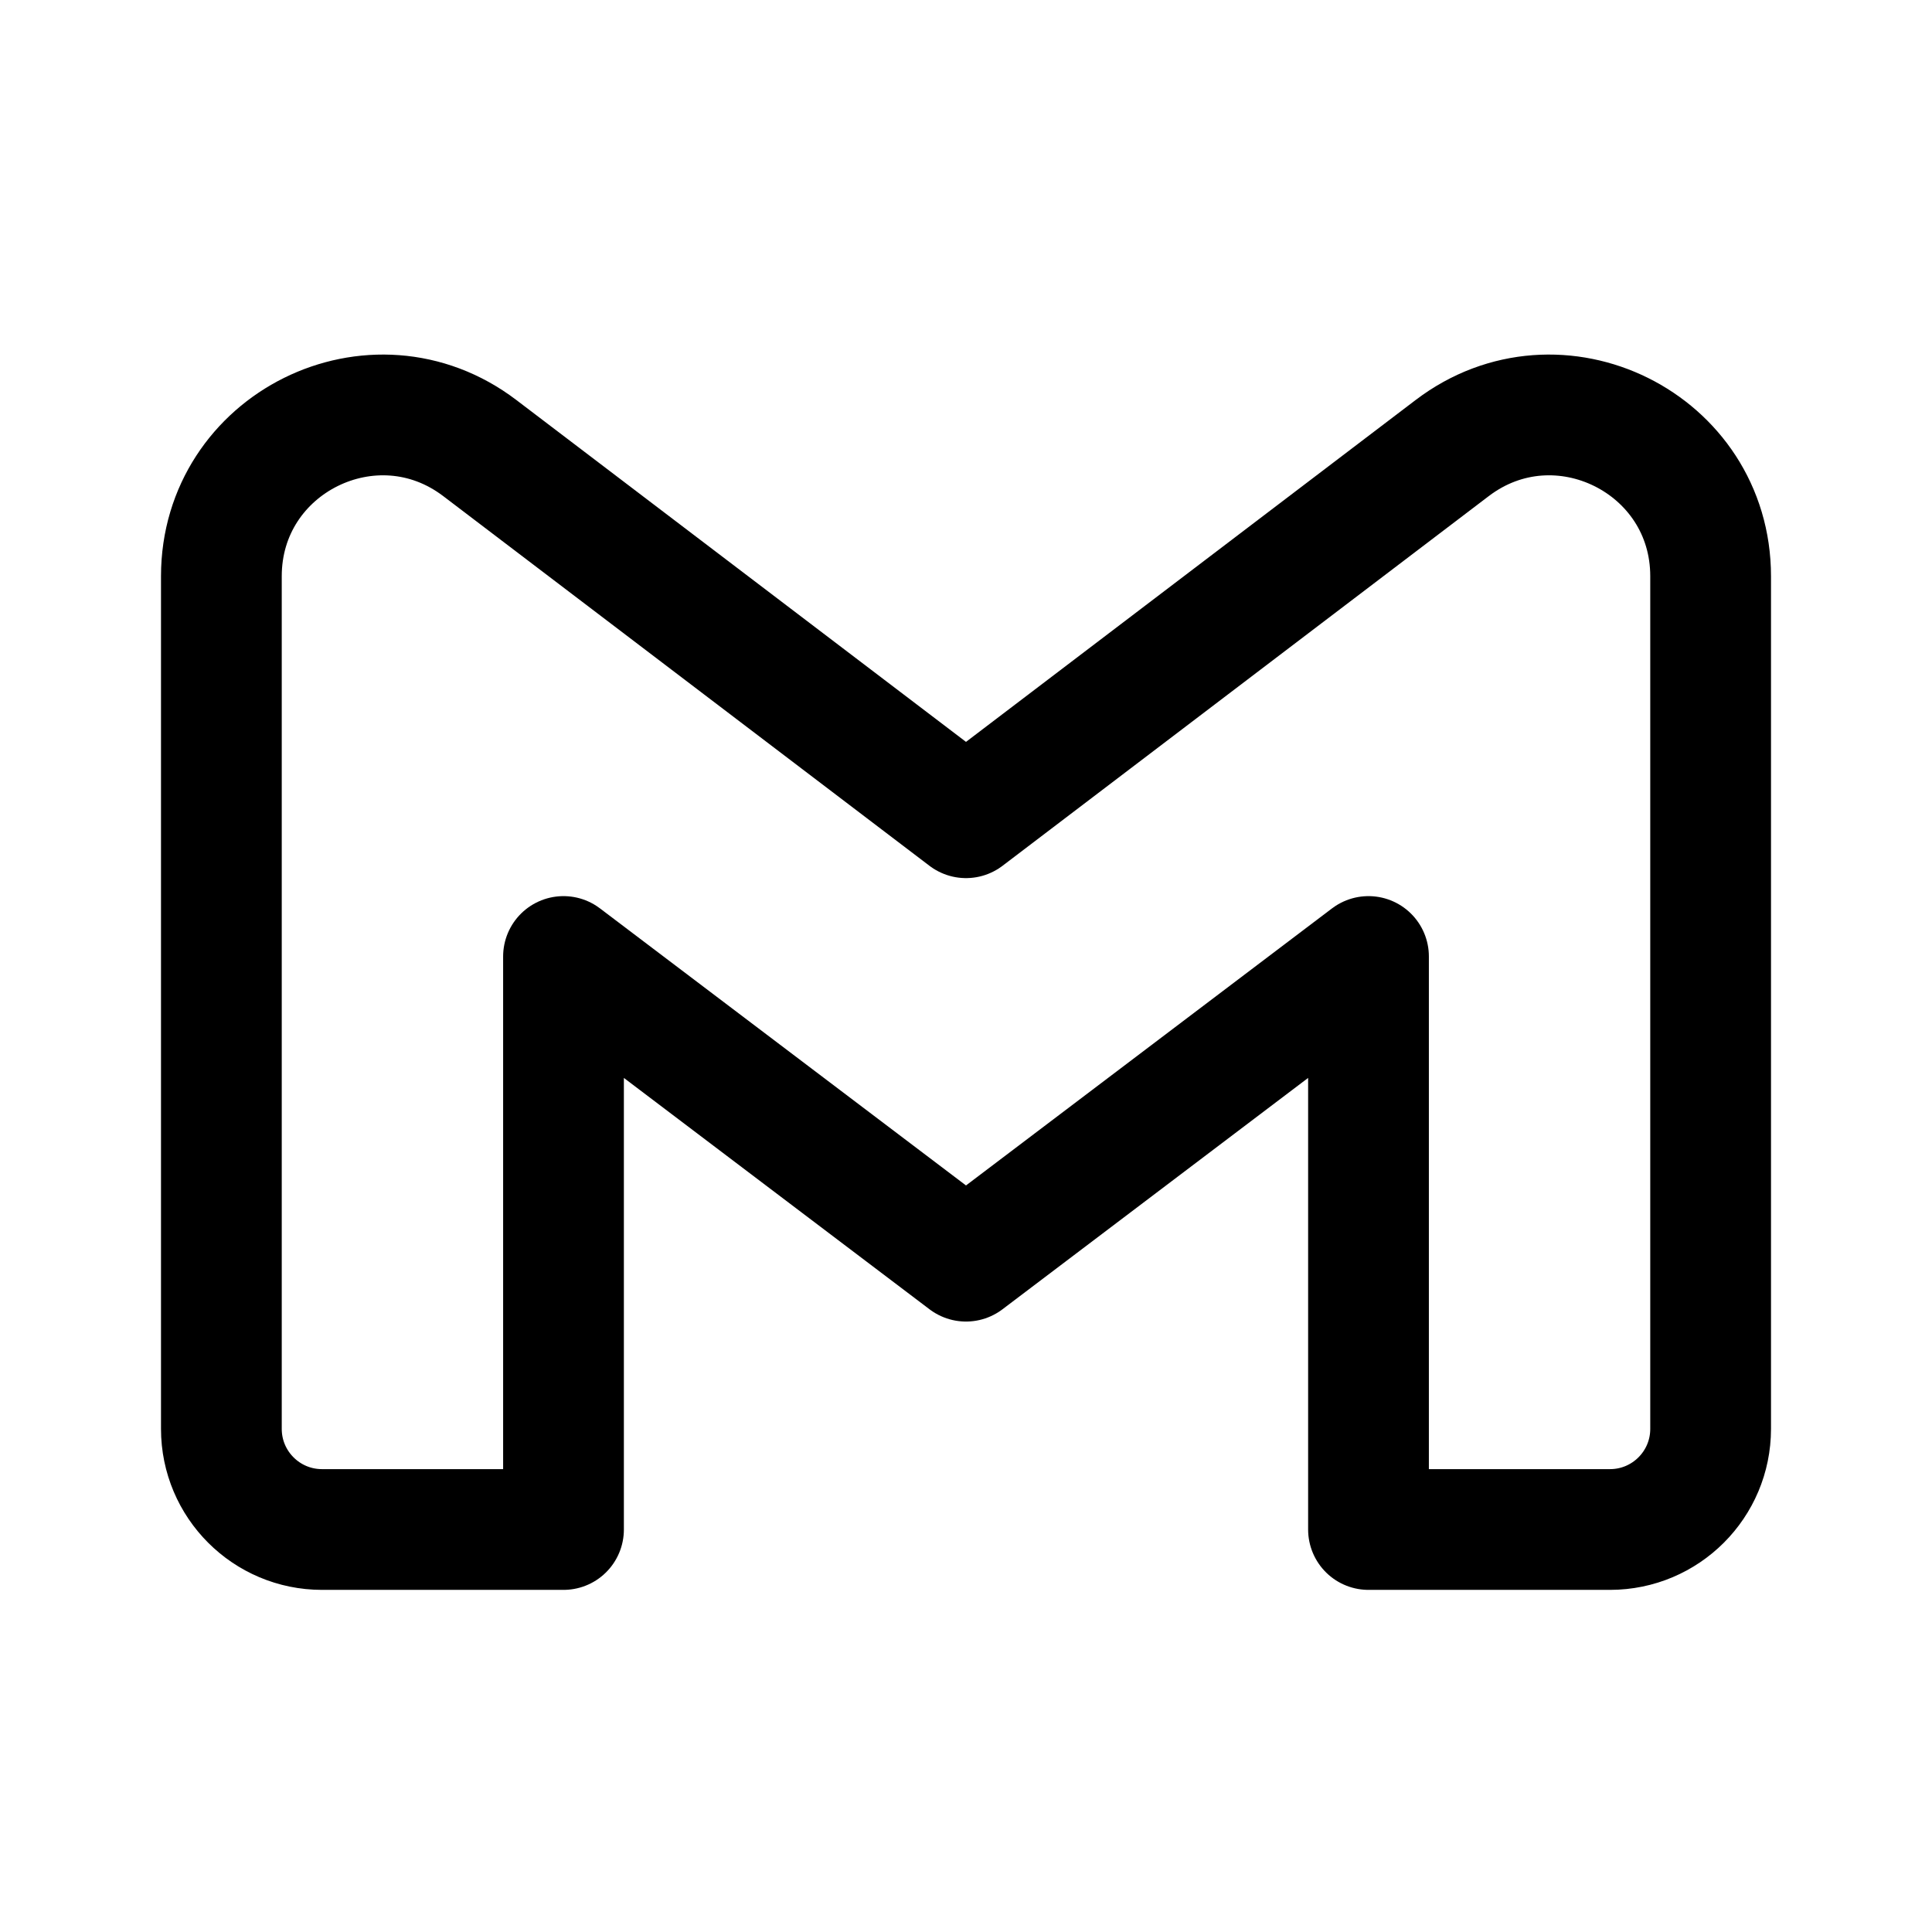
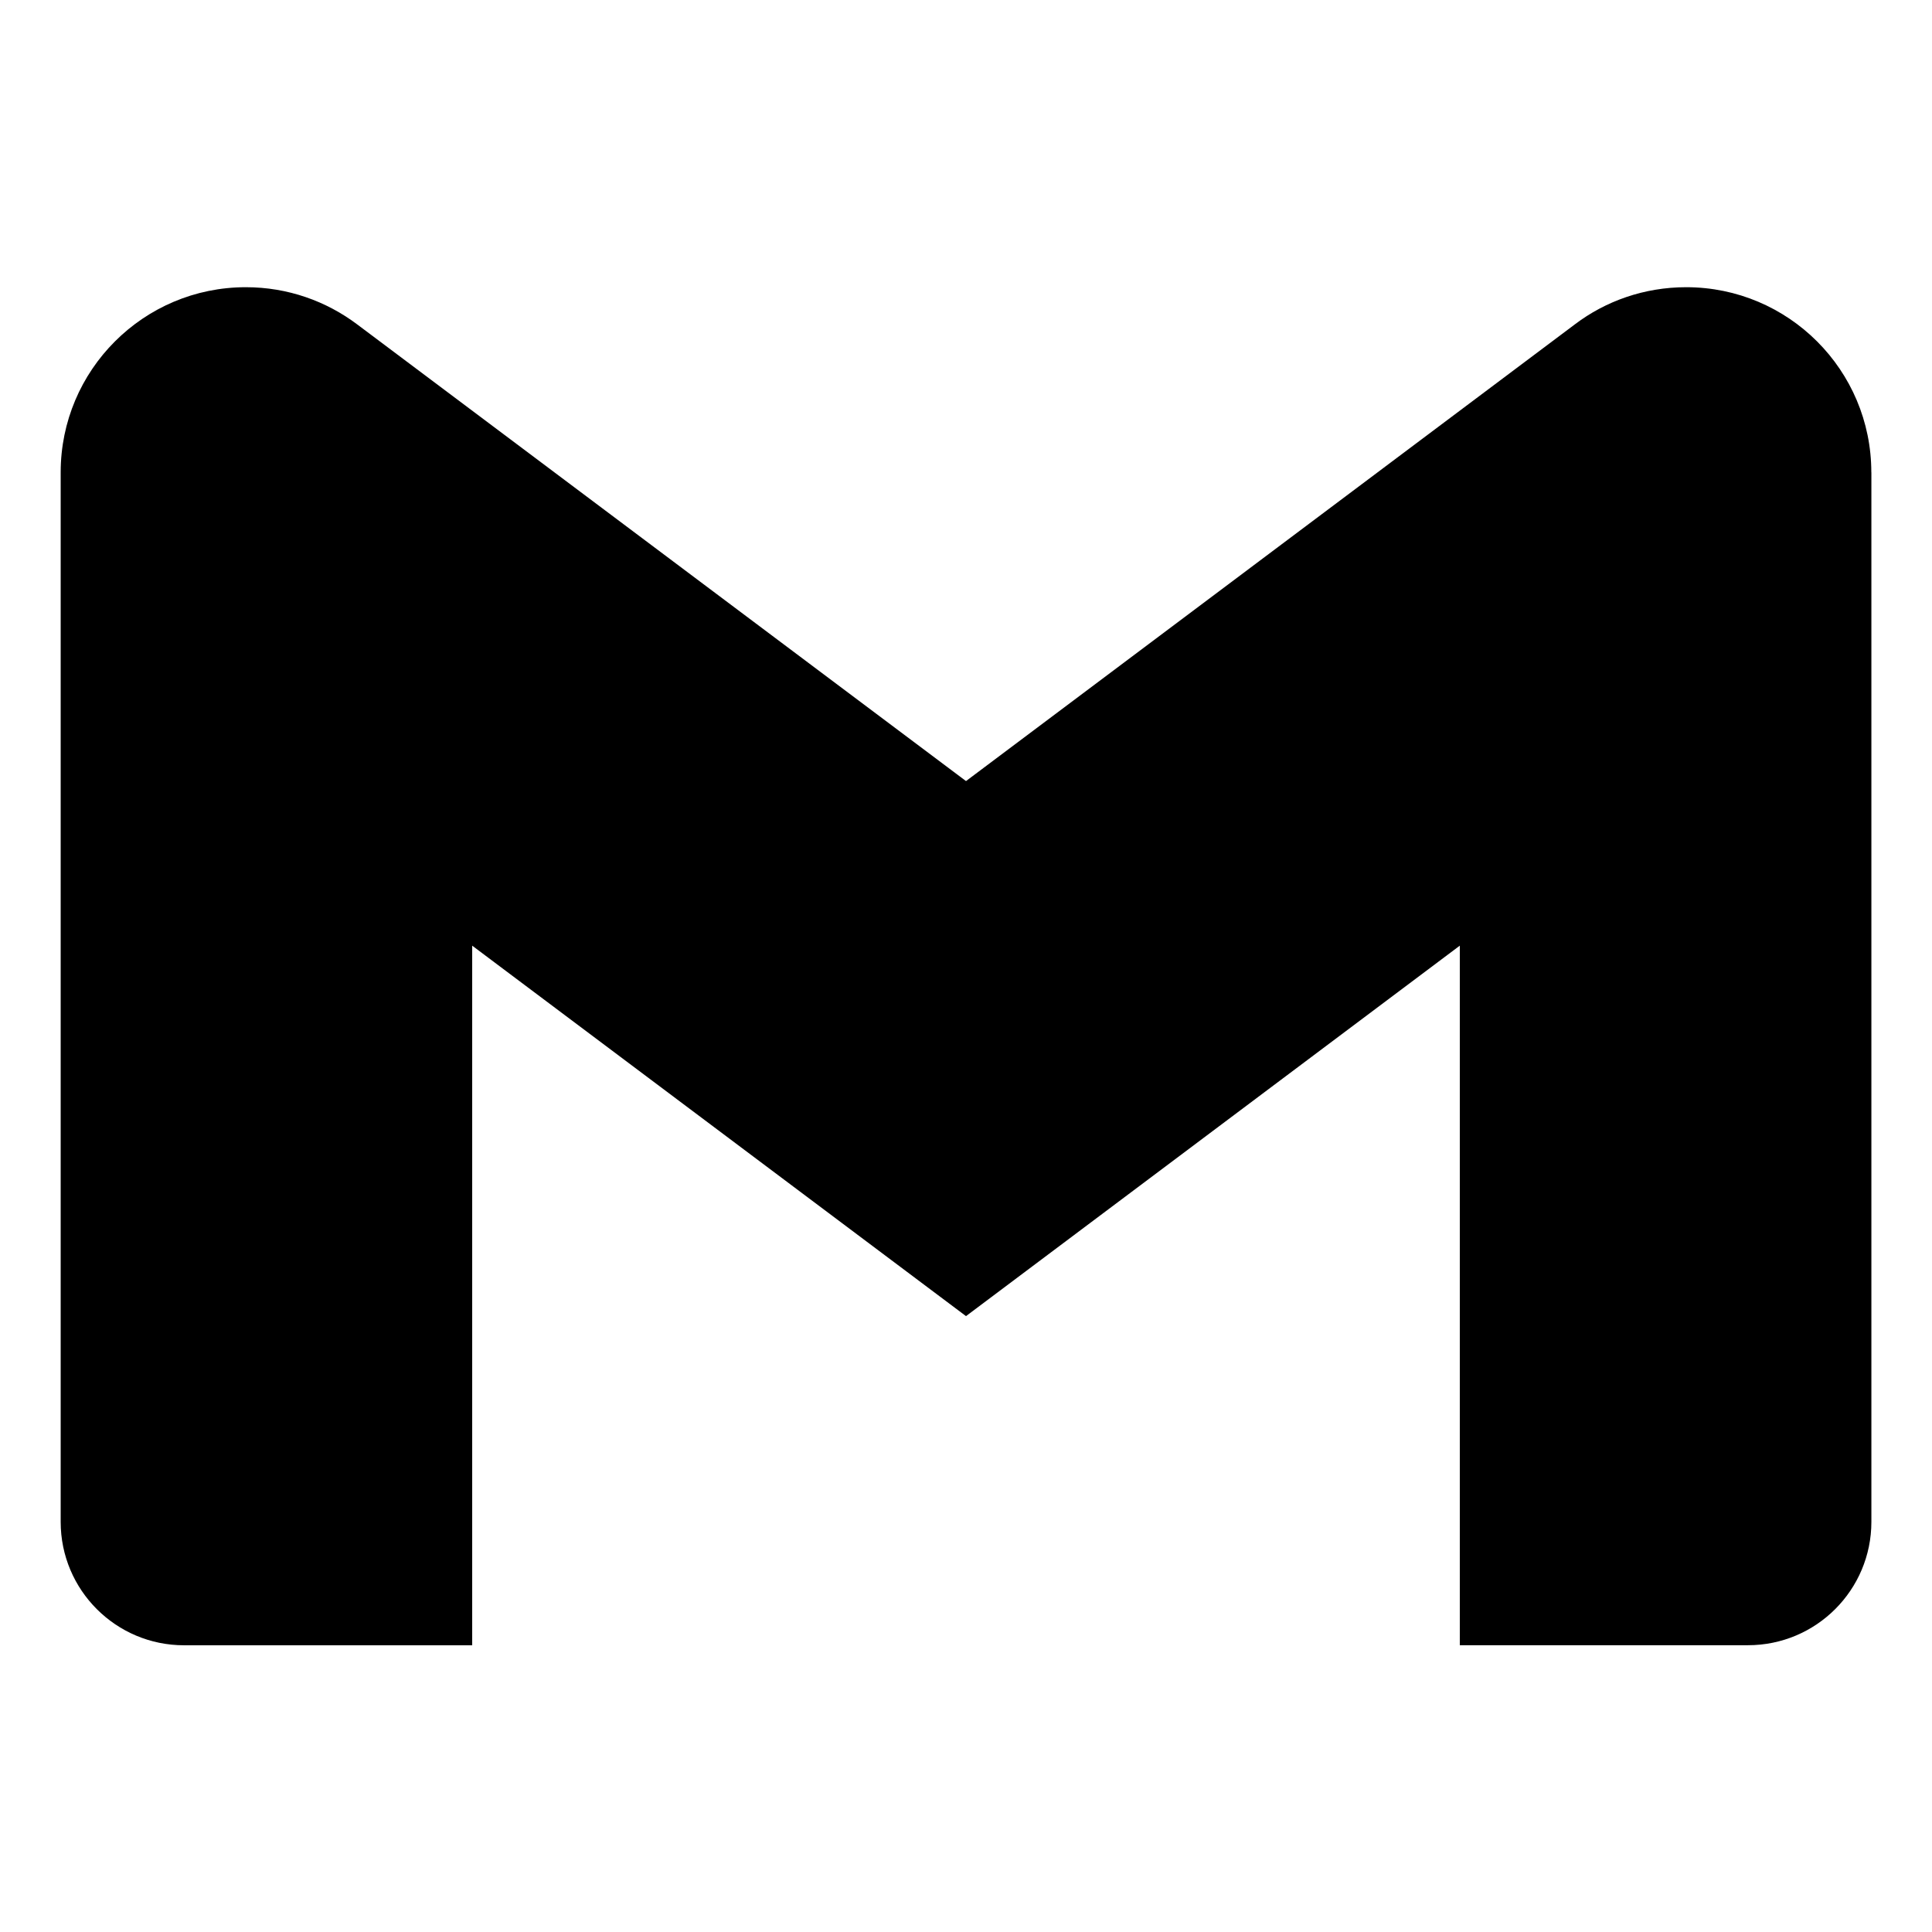
- <svg xmlns="http://www.w3.org/2000/svg" width="800px" height="800px" viewBox="0 0 192 192" fill="none">
-   <path stroke="#000000" stroke-linejoin="round" stroke-width="12" d="M22 57.265V142c0 5.523 4.477 10 10 10h24V95.056l40 30.278 40-30.278V152h24c5.523 0 10-4.477 10-10V57.265c0-13.233-15.15-20.746-25.684-12.736L96 81.265 47.684 44.53C37.15 36.519 22 44.032 22 57.265Z" />
+ <svg xmlns="http://www.w3.org/2000/svg" fill="#000000" width="800px" height="800px" viewBox="0 0 32 32" version="1.1">
+   <path d="M30.996 7.824v17.381c0 0 0 0 0 0.001 0 1.129-0.915 2.044-2.044 2.044-0 0-0 0-0.001 0h-4.772v-11.587l-8.179 6.136-8.179-6.136v11.588h-4.772c0 0 0 0-0 0-1.129 0-2.044-0.915-2.044-2.044 0-0 0-0.001 0-0.001v0-17.381c0-0 0-0.001 0-0.001 0-1.694 1.373-3.067 3.067-3.067 0.694 0 1.334 0.231 1.848 0.619l-0.008-0.006 10.088 7.567 10.088-7.567c0.506-0.383 1.146-0.613 1.84-0.613 1.694 0 3.067 1.373 3.067 3.067v0z" />
</svg>
